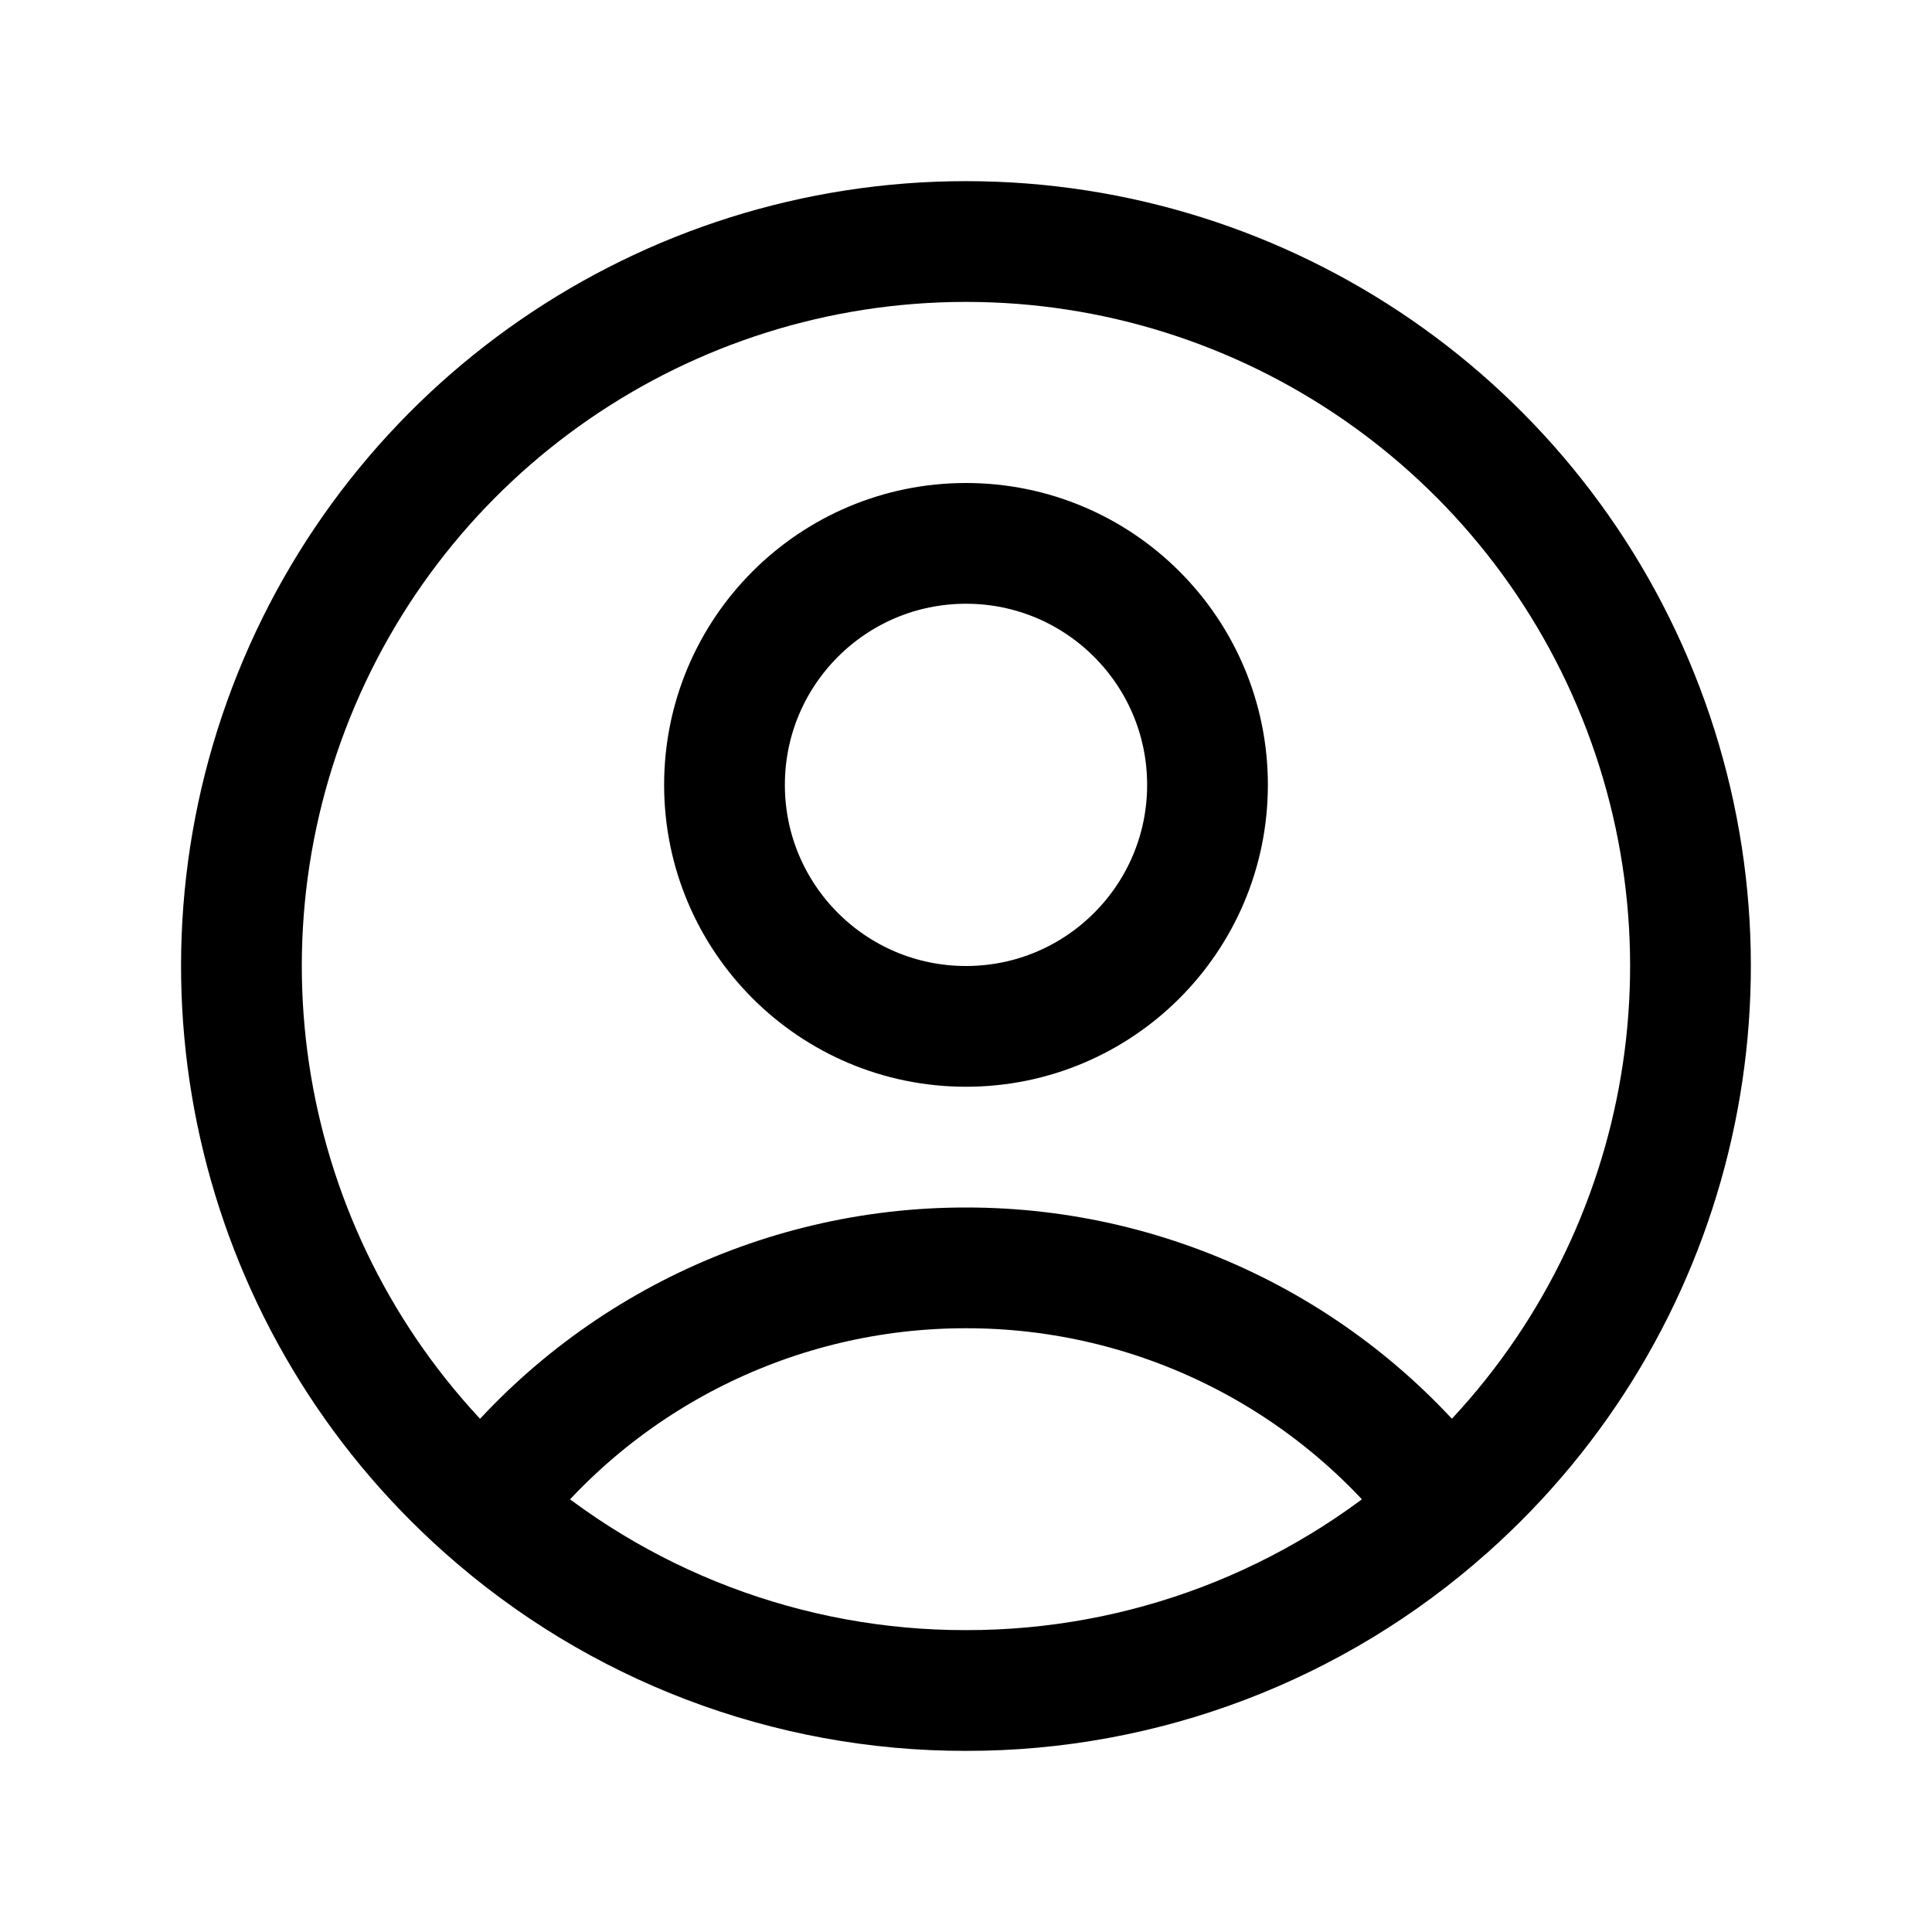
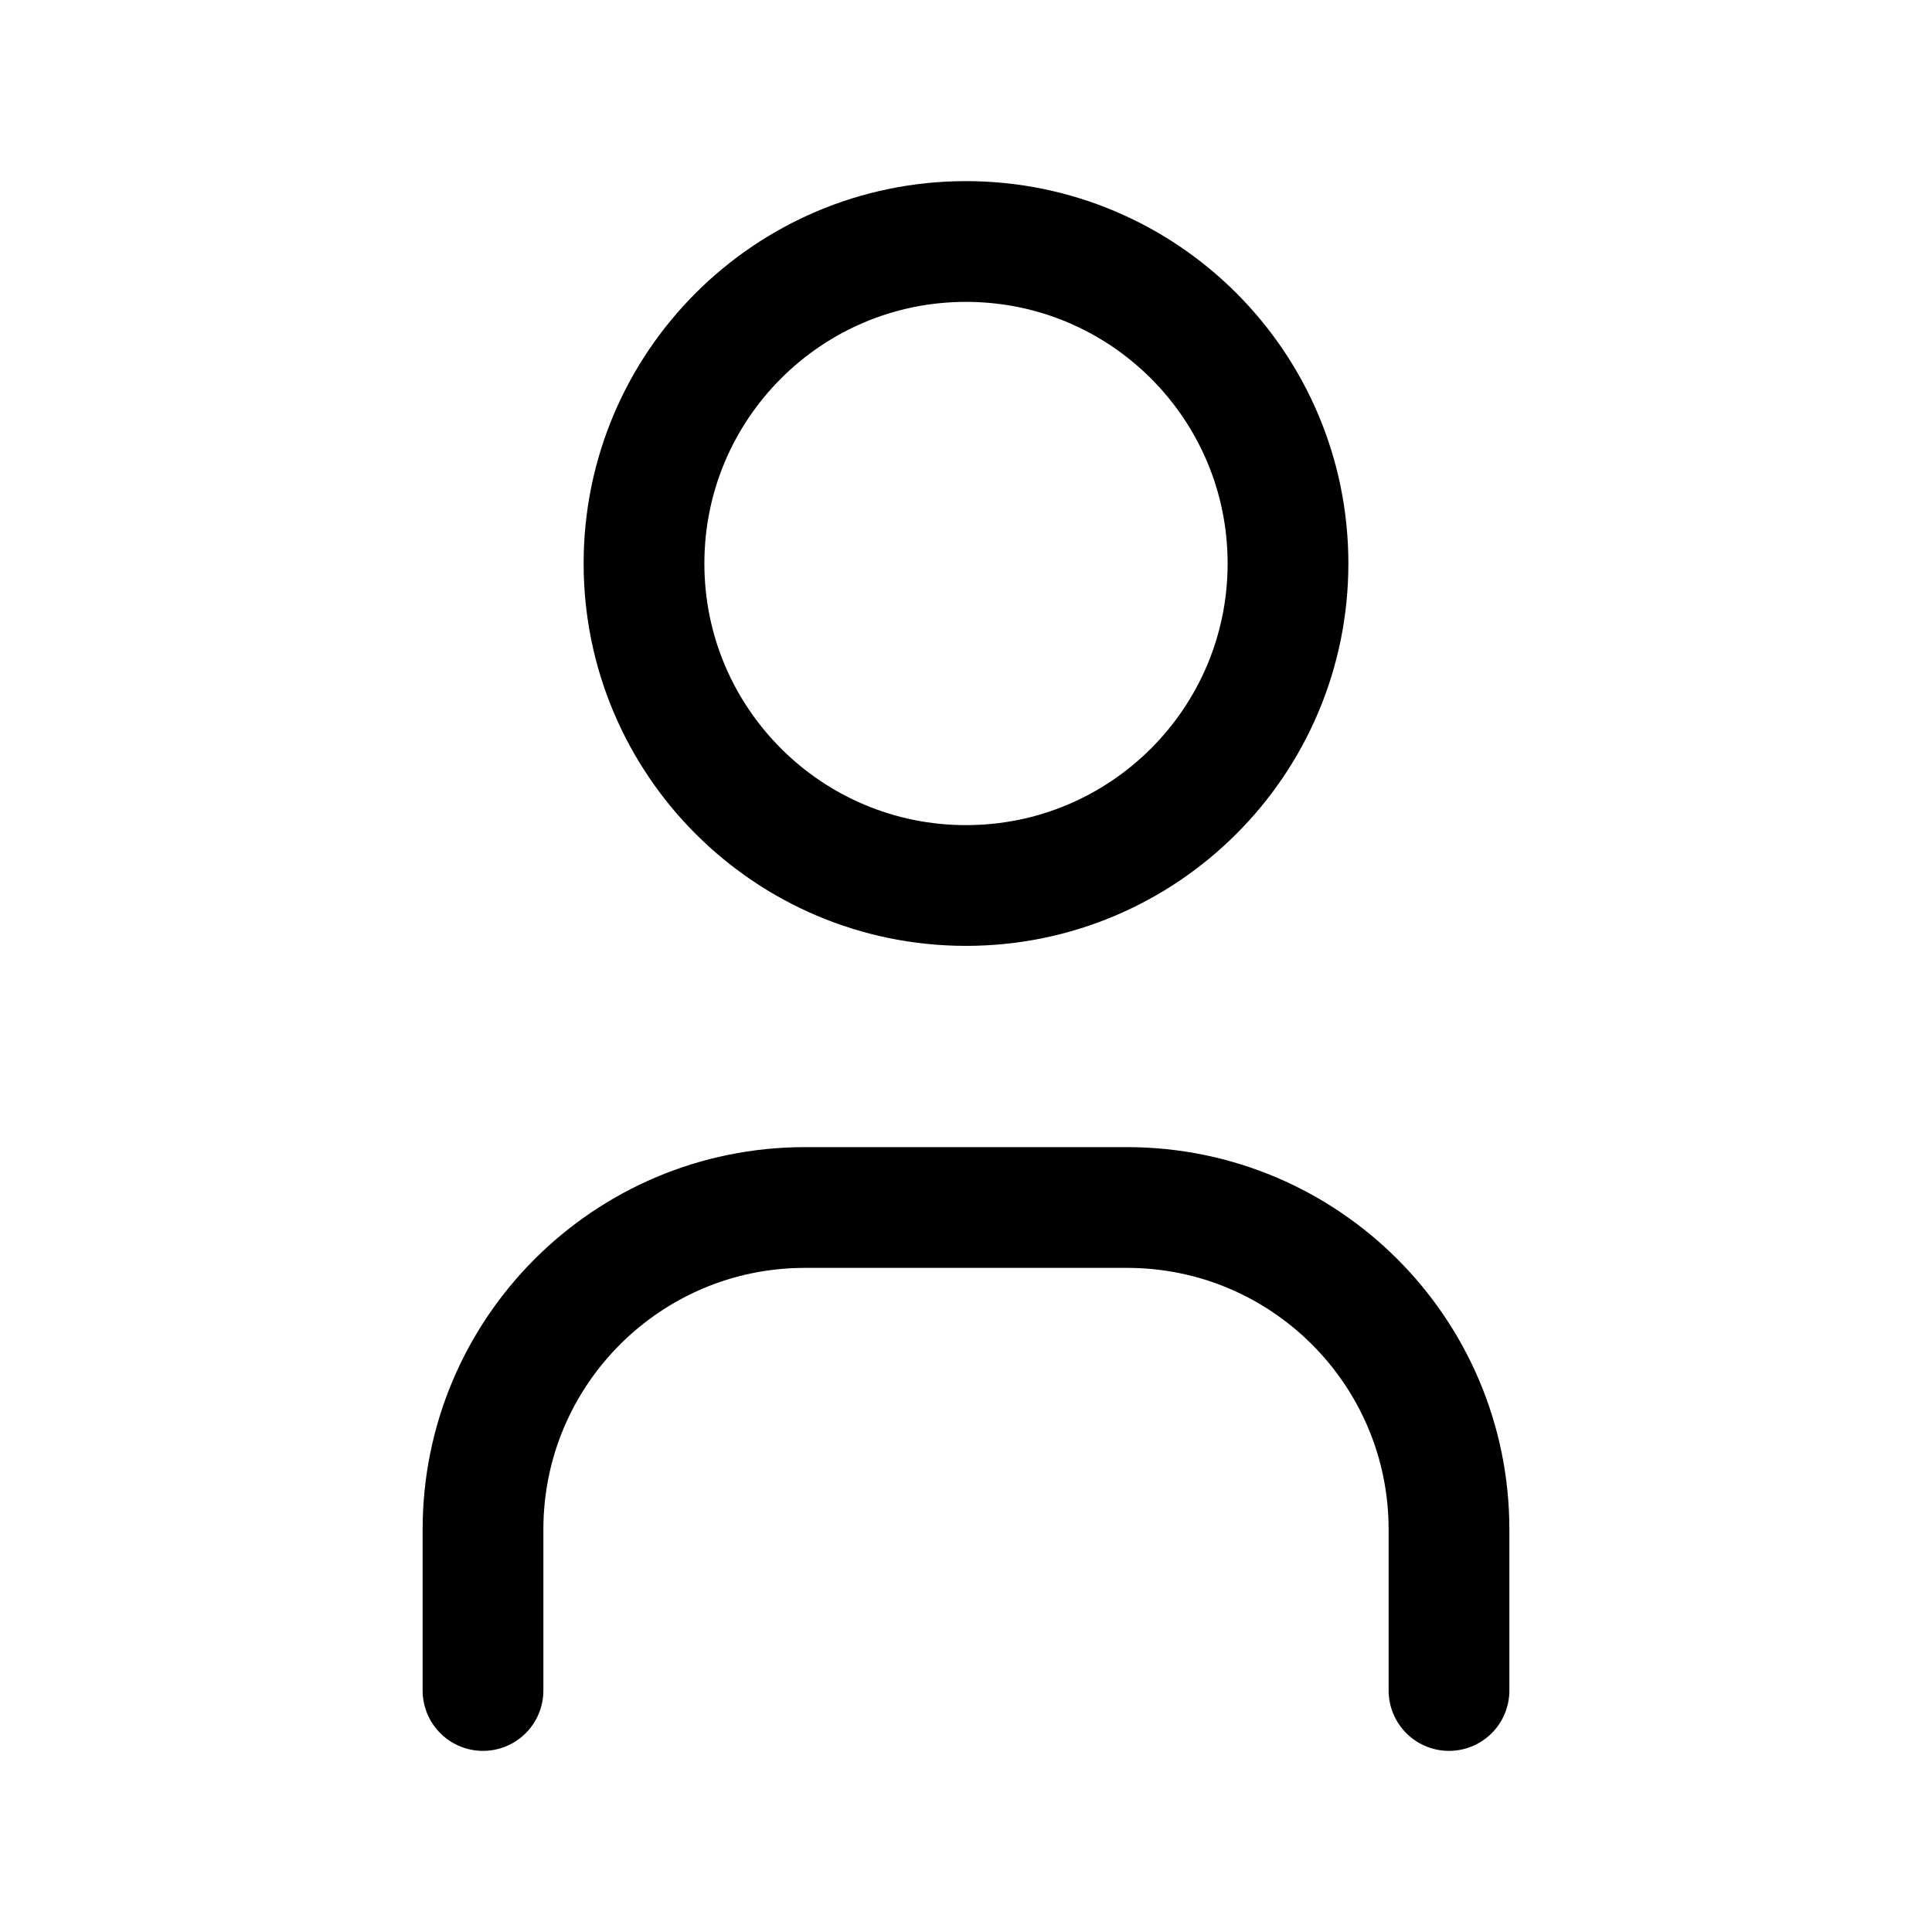
- <svg xmlns="http://www.w3.org/2000/svg" fill="none" viewBox="0 0 24 24" stroke-width="1.5" stroke="currentColor">
-   <path stroke-linecap="round" stroke-linejoin="round" d="M17.982 18.725A7.488 7.488 0 0 0 12 15.75a7.488 7.488 0 0 0-5.982 2.975m11.963 0a9 9 0 1 0-11.963 0m11.963 0A8.966 8.966 0 0 1 12 21a8.966 8.966 0 0 1-5.982-2.275M15 9.75a3 3 0 1 1-6 0 3 3 0 0 1 6 0Z" />
+ <svg xmlns="http://www.w3.org/2000/svg" viewBox="0 0 24 24" fill="none" stroke="currentColor" stroke-width="1.5" stroke-linecap="round" stroke-linejoin="round" class="icon icon-tabler icons-tabler-outline icon-tabler-user">
+   <path stroke="none" d="M0 0h24v24H0z" fill="none" />
+   <path d="M8 7a4 4 0 1 0 8 0a4 4 0 0 0 -8 0" />
+   <path d="M6 21v-2a4 4 0 0 1 4 -4h4a4 4 0 0 1 4 4v2" />
</svg>
